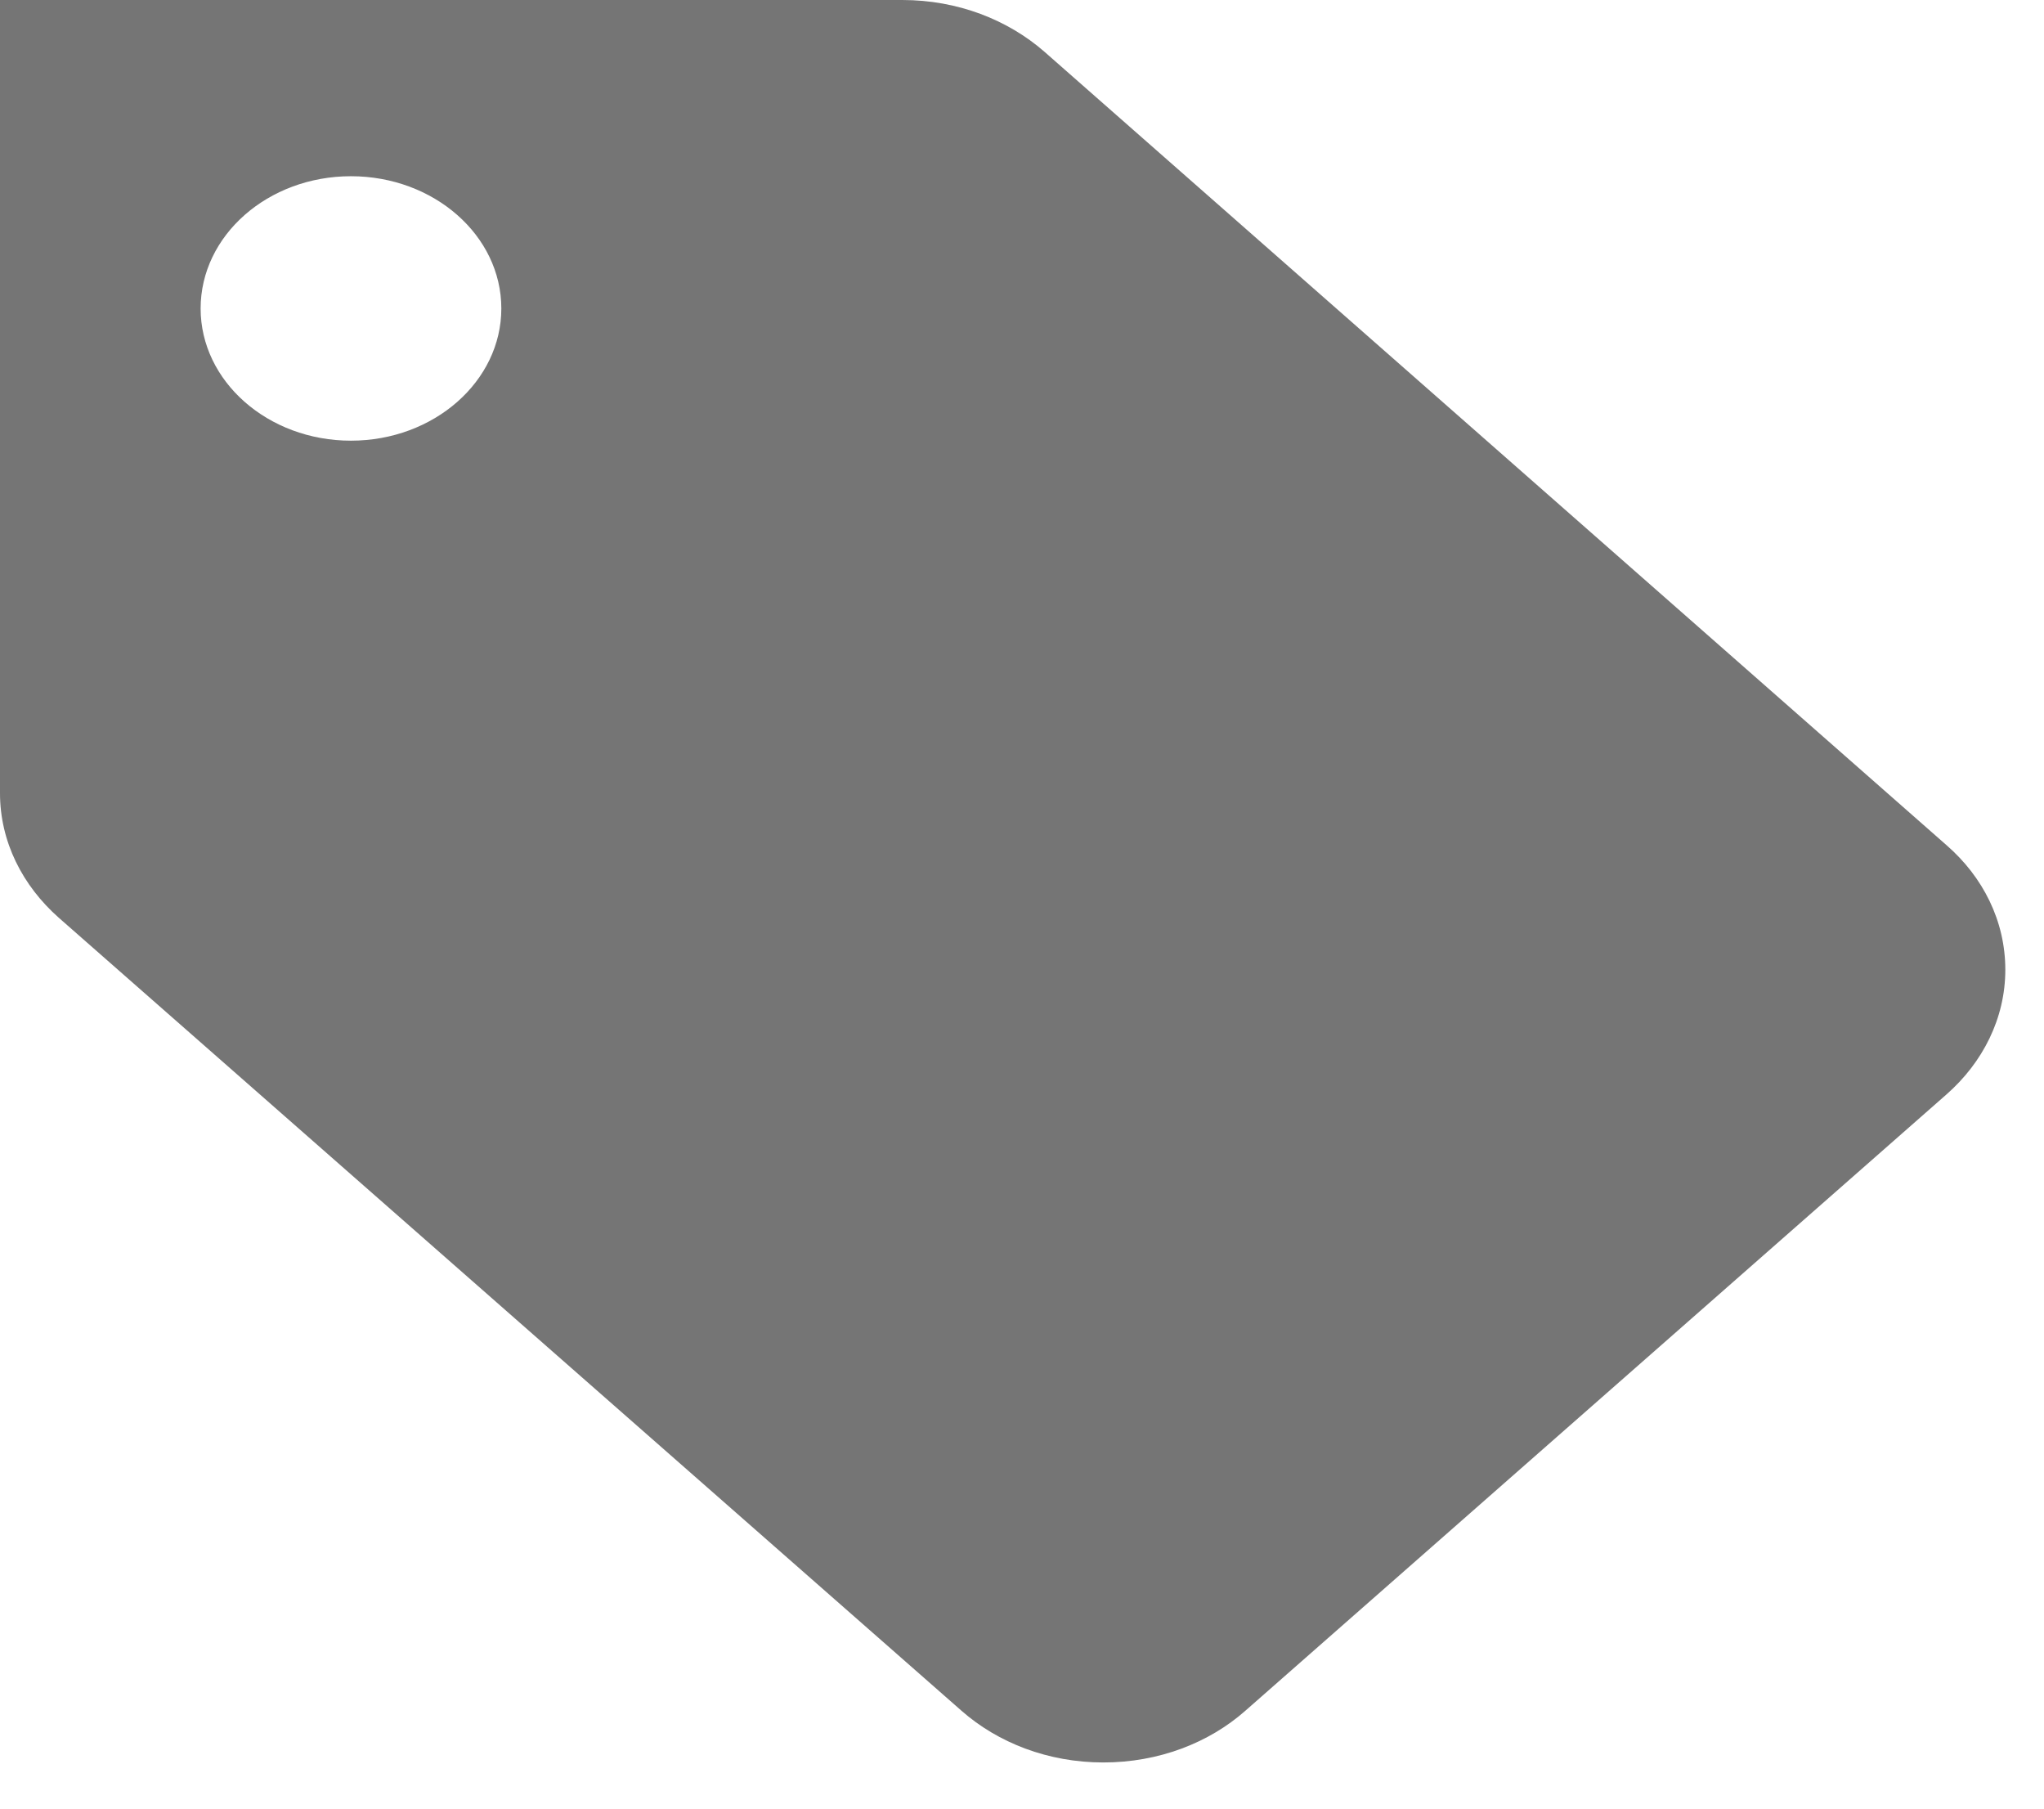
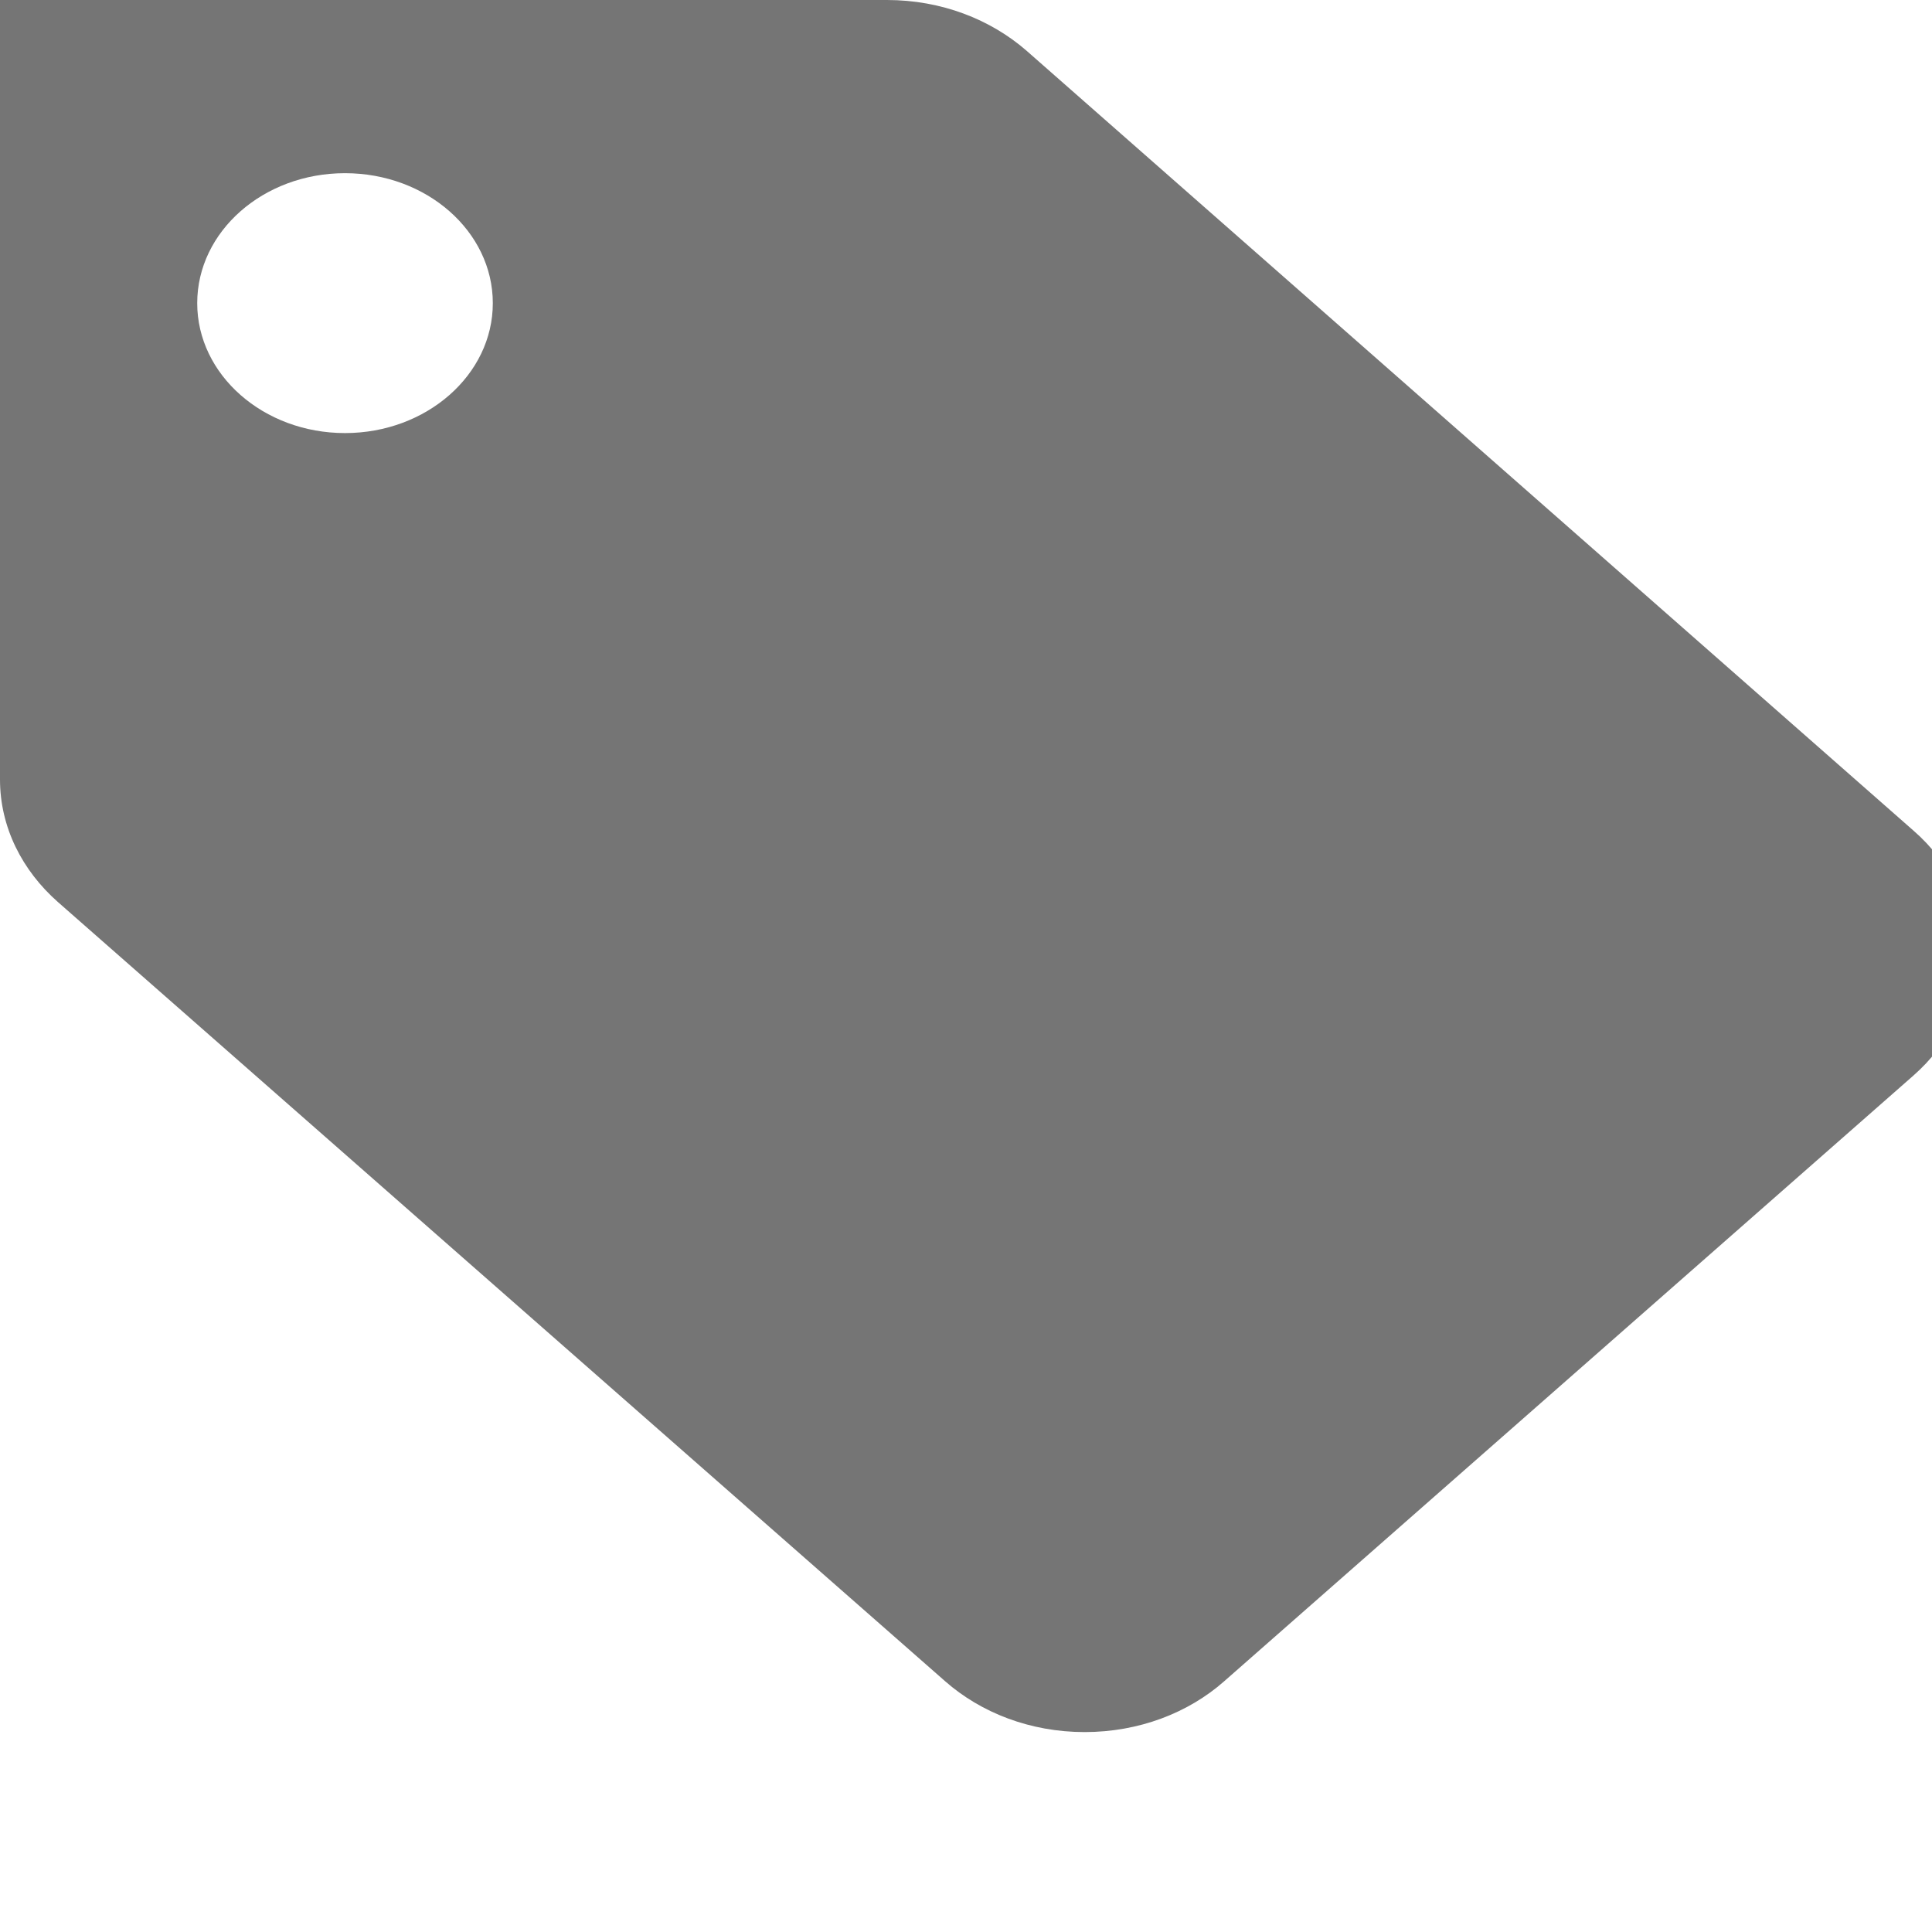
- <svg xmlns="http://www.w3.org/2000/svg" xmlns:xlink="http://www.w3.org/1999/xlink" width="26" height="23" viewBox="0 0 26 23" version="1.1">
+ <svg xmlns="http://www.w3.org/2000/svg" xmlns:xlink="http://www.w3.org/1999/xlink" width="25" height="25" viewBox="0 0 25 25" version="1.1">
  <g id="Canvas" transform="translate(2210 75)">
    <g id="Fill 9.1" opacity="0.54">
      <use xlink:href="#path6_fill" transform="translate(-2210 -75)" />
    </g>
  </g>
  <defs>
    <path id="path6_fill" fill-rule="evenodd" d="M 4.464 5.604C 3.408 5.604 2.552 4.849 2.552 3.923C 2.552 2.995 3.408 2.241 4.464 2.241C 5.52 2.241 6.377 2.995 6.377 3.923C 6.377 4.849 5.52 5.604 4.464 5.604L 4.464 5.604ZM 11.477 0L 0 0L 0 10.086C 0 10.705 0.287 11.264 0.749 11.672L 12.231 21.756C 12.692 22.161 13.329 22.413 14.035 22.413C 14.74 22.413 15.378 22.163 15.838 21.758L 24.758 13.919C 25.221 13.513 25.508 12.95 25.508 12.332C 25.508 11.712 25.224 11.151 24.759 10.747L 13.283 0.656C 12.819 0.252 12.183 0 11.477 0L 11.477 0Z" />
  </defs>
</svg>
